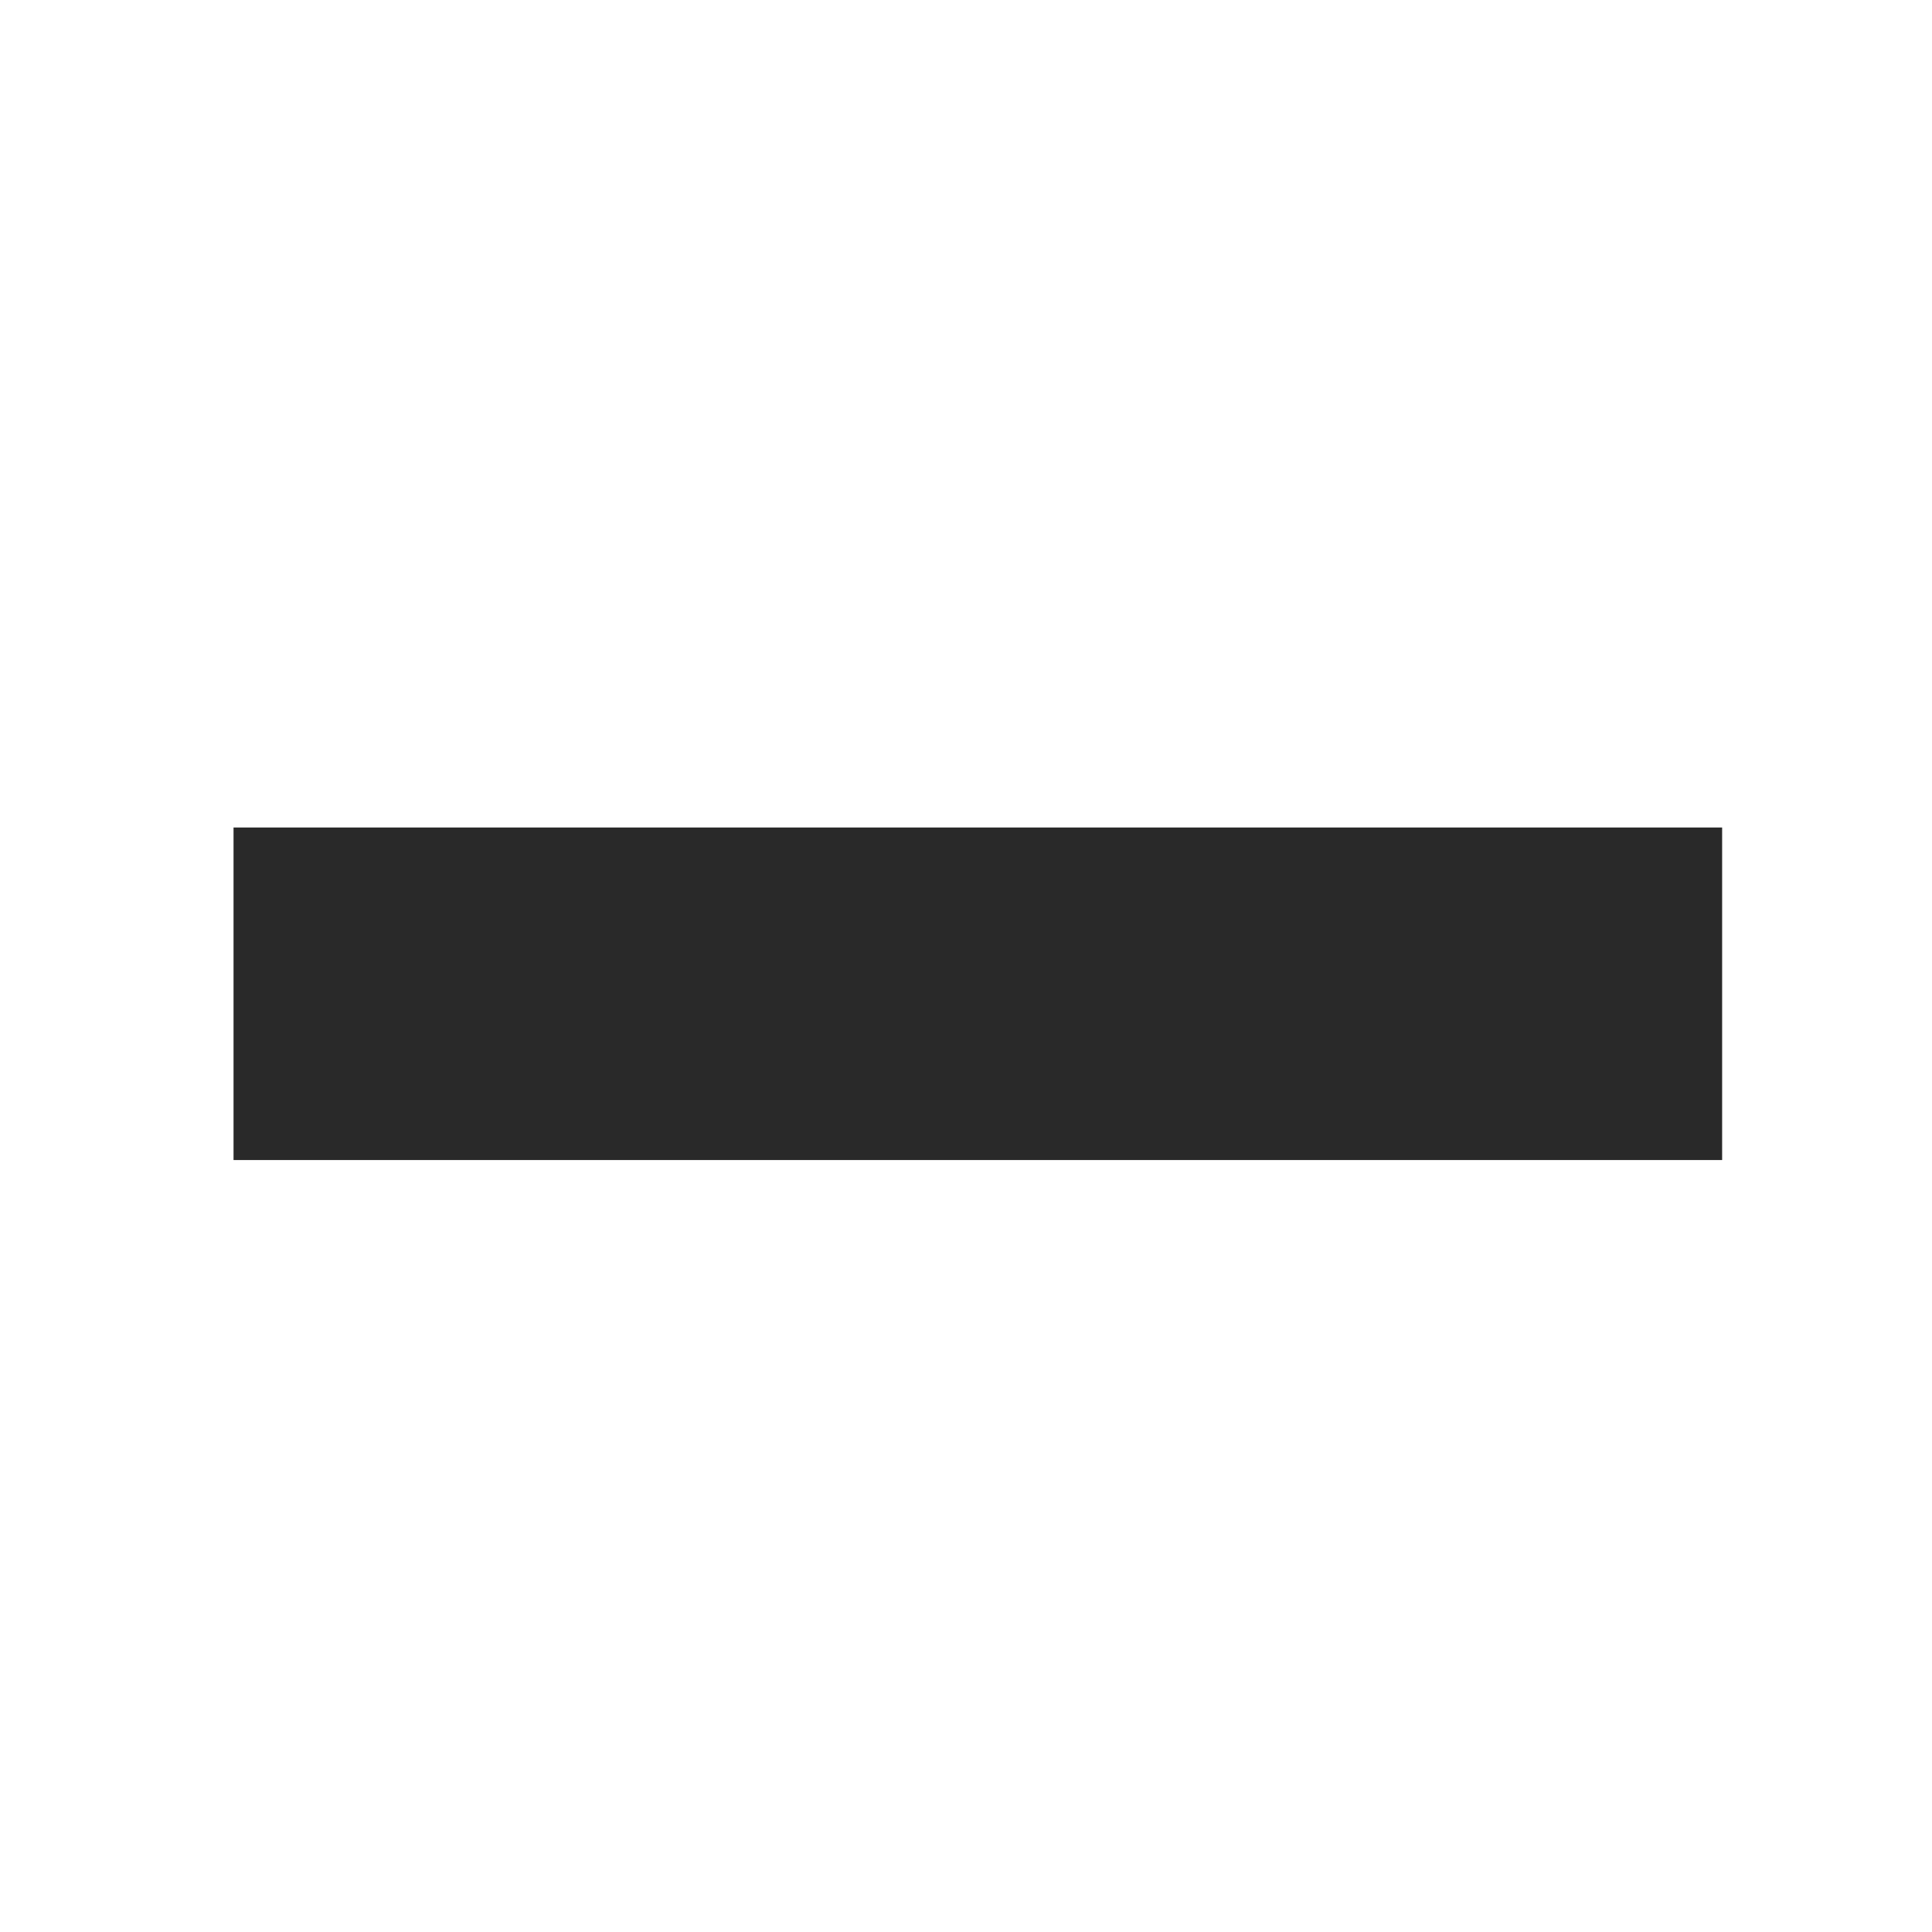
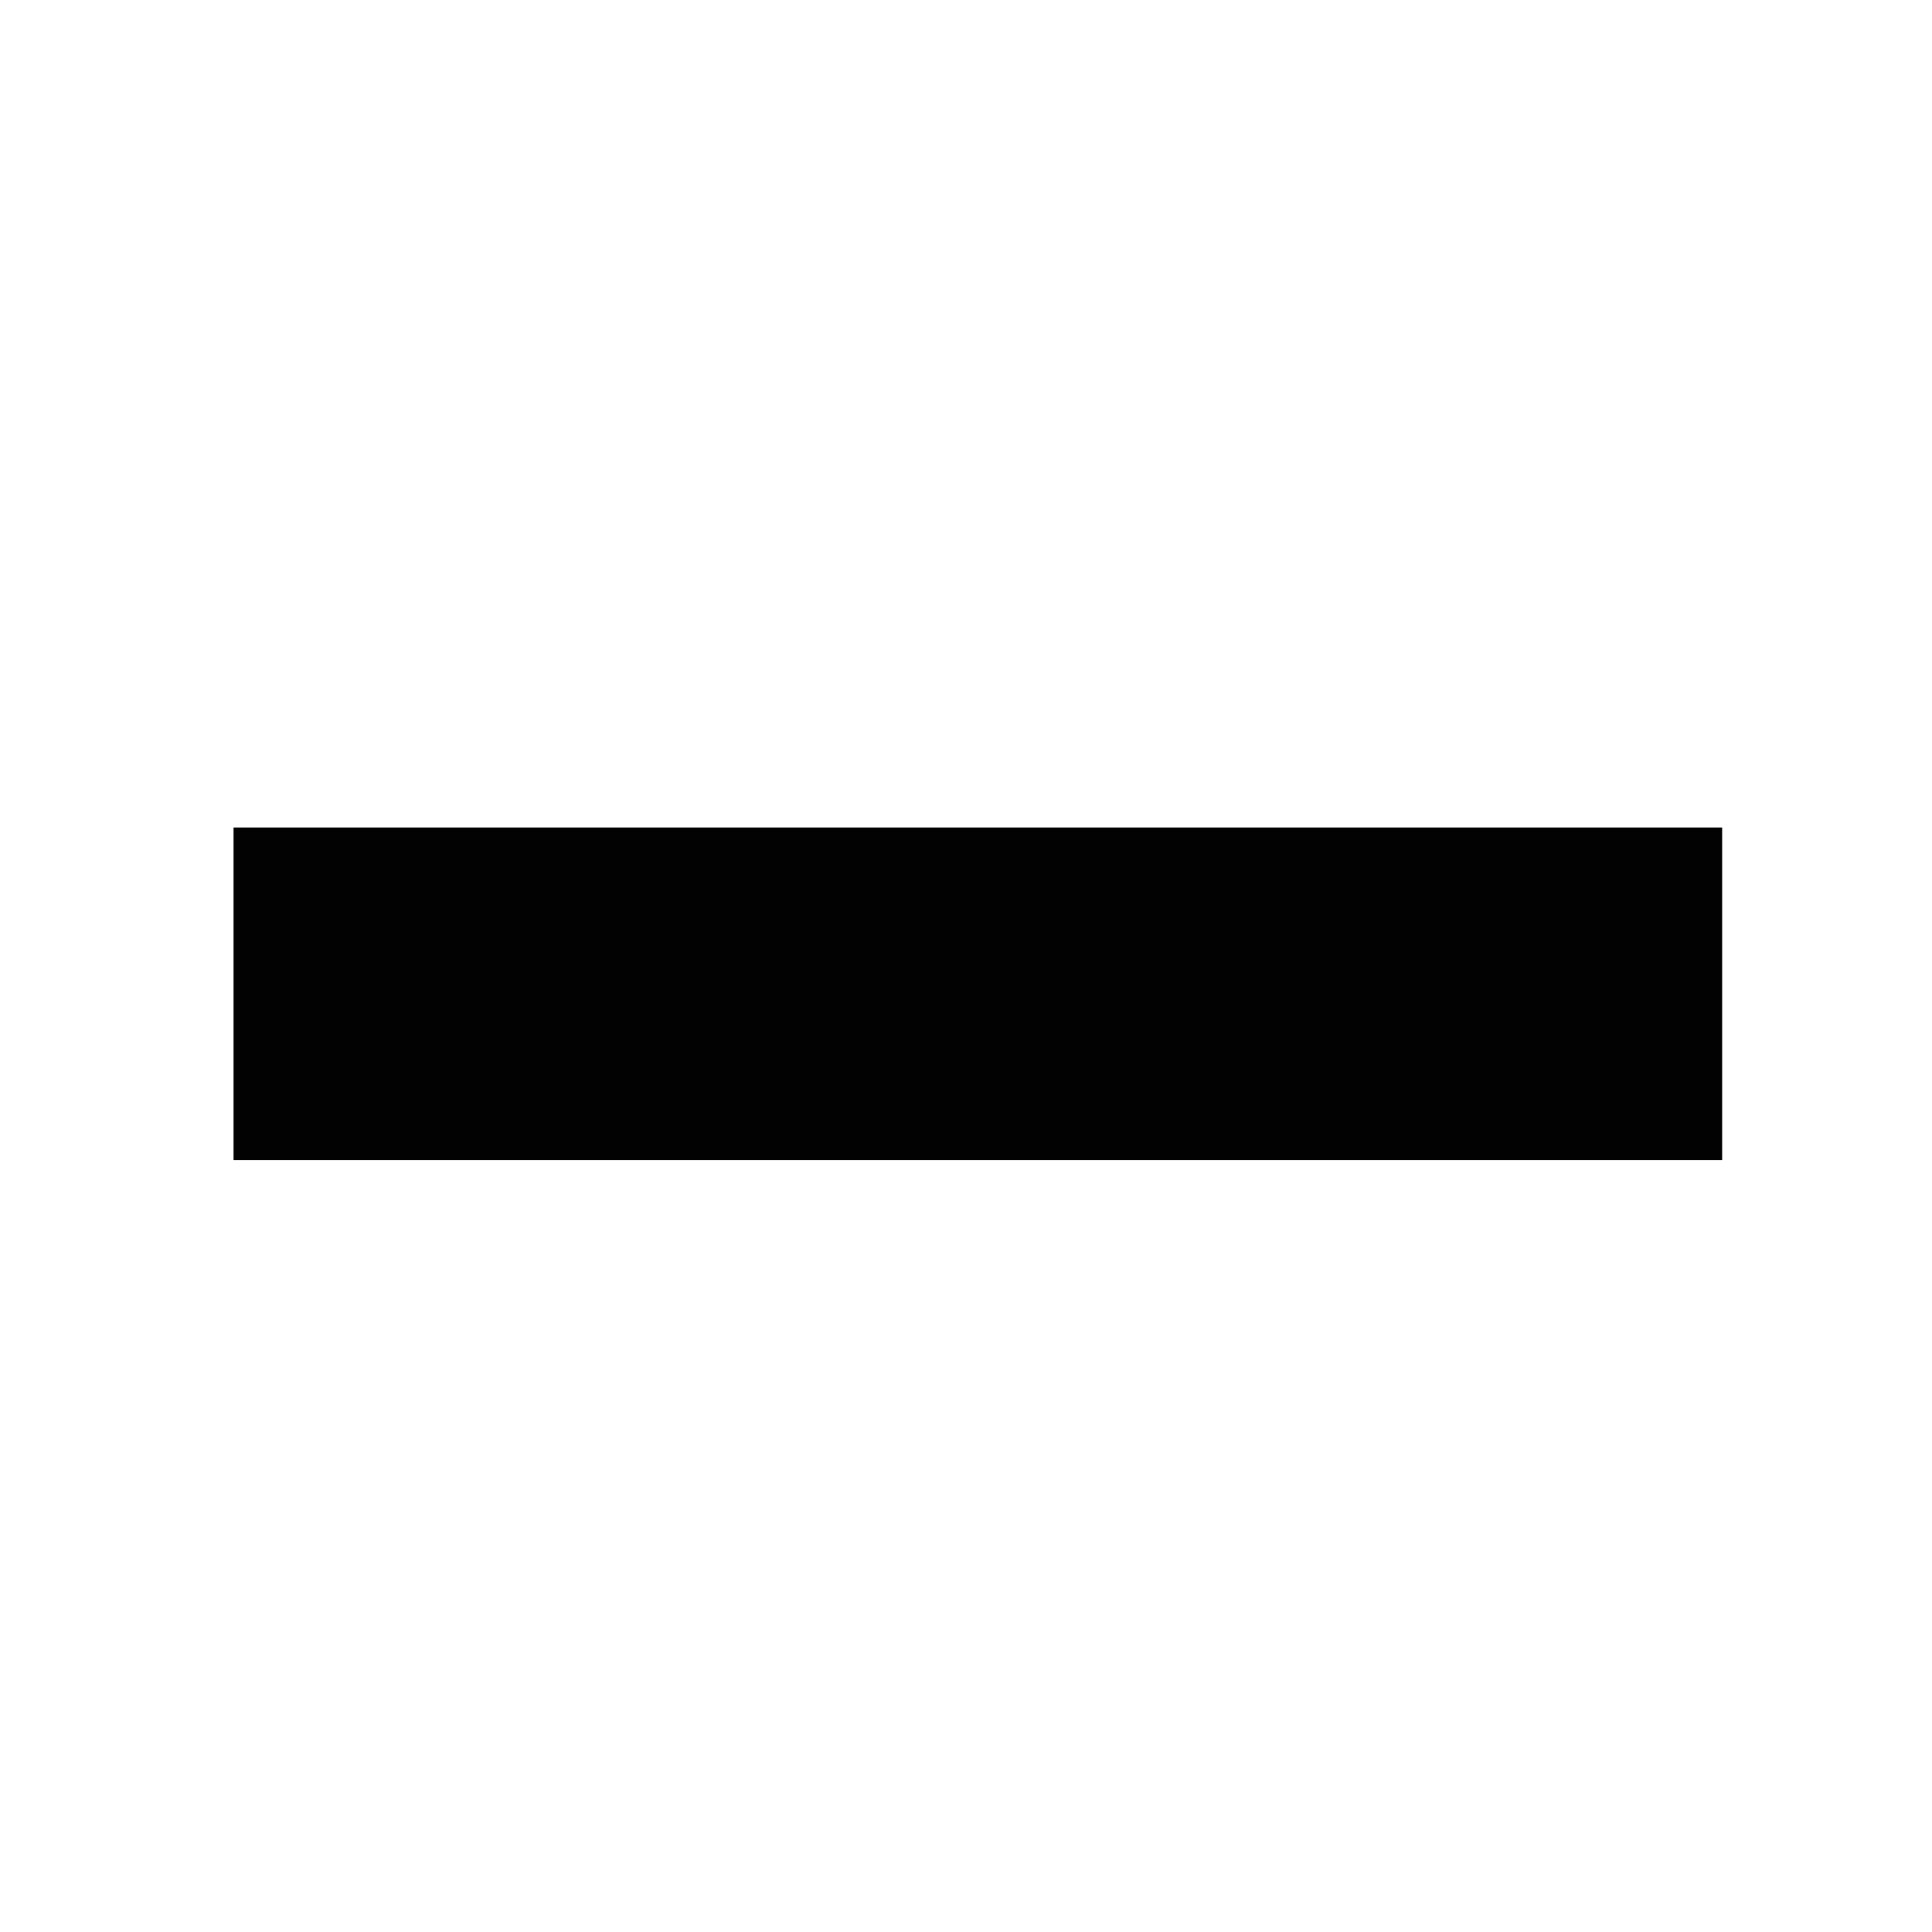
- <svg xmlns="http://www.w3.org/2000/svg" width="16" height="16" version="1.1" viewBox="0 0 16 16">
-   <rect x="1.934" y="6.853" width="12.328" height="2.754" fill="#282828" fill-opacity=".992" stroke-width="1.081" />
+ <svg xmlns="http://www.w3.org/2000/svg" width="16" height="16" version="1.1" viewBox="0 0 16 16" id="svg4">
+   <defs id="defs8" />
+   <rect x="1.934" y="6.853" width="12.328" height="2.754" fill="#282828" fill-opacity=".992" stroke-width="1.081" id="rect2" style="fill:#000000;fill-opacity:0.992" />
</svg>
